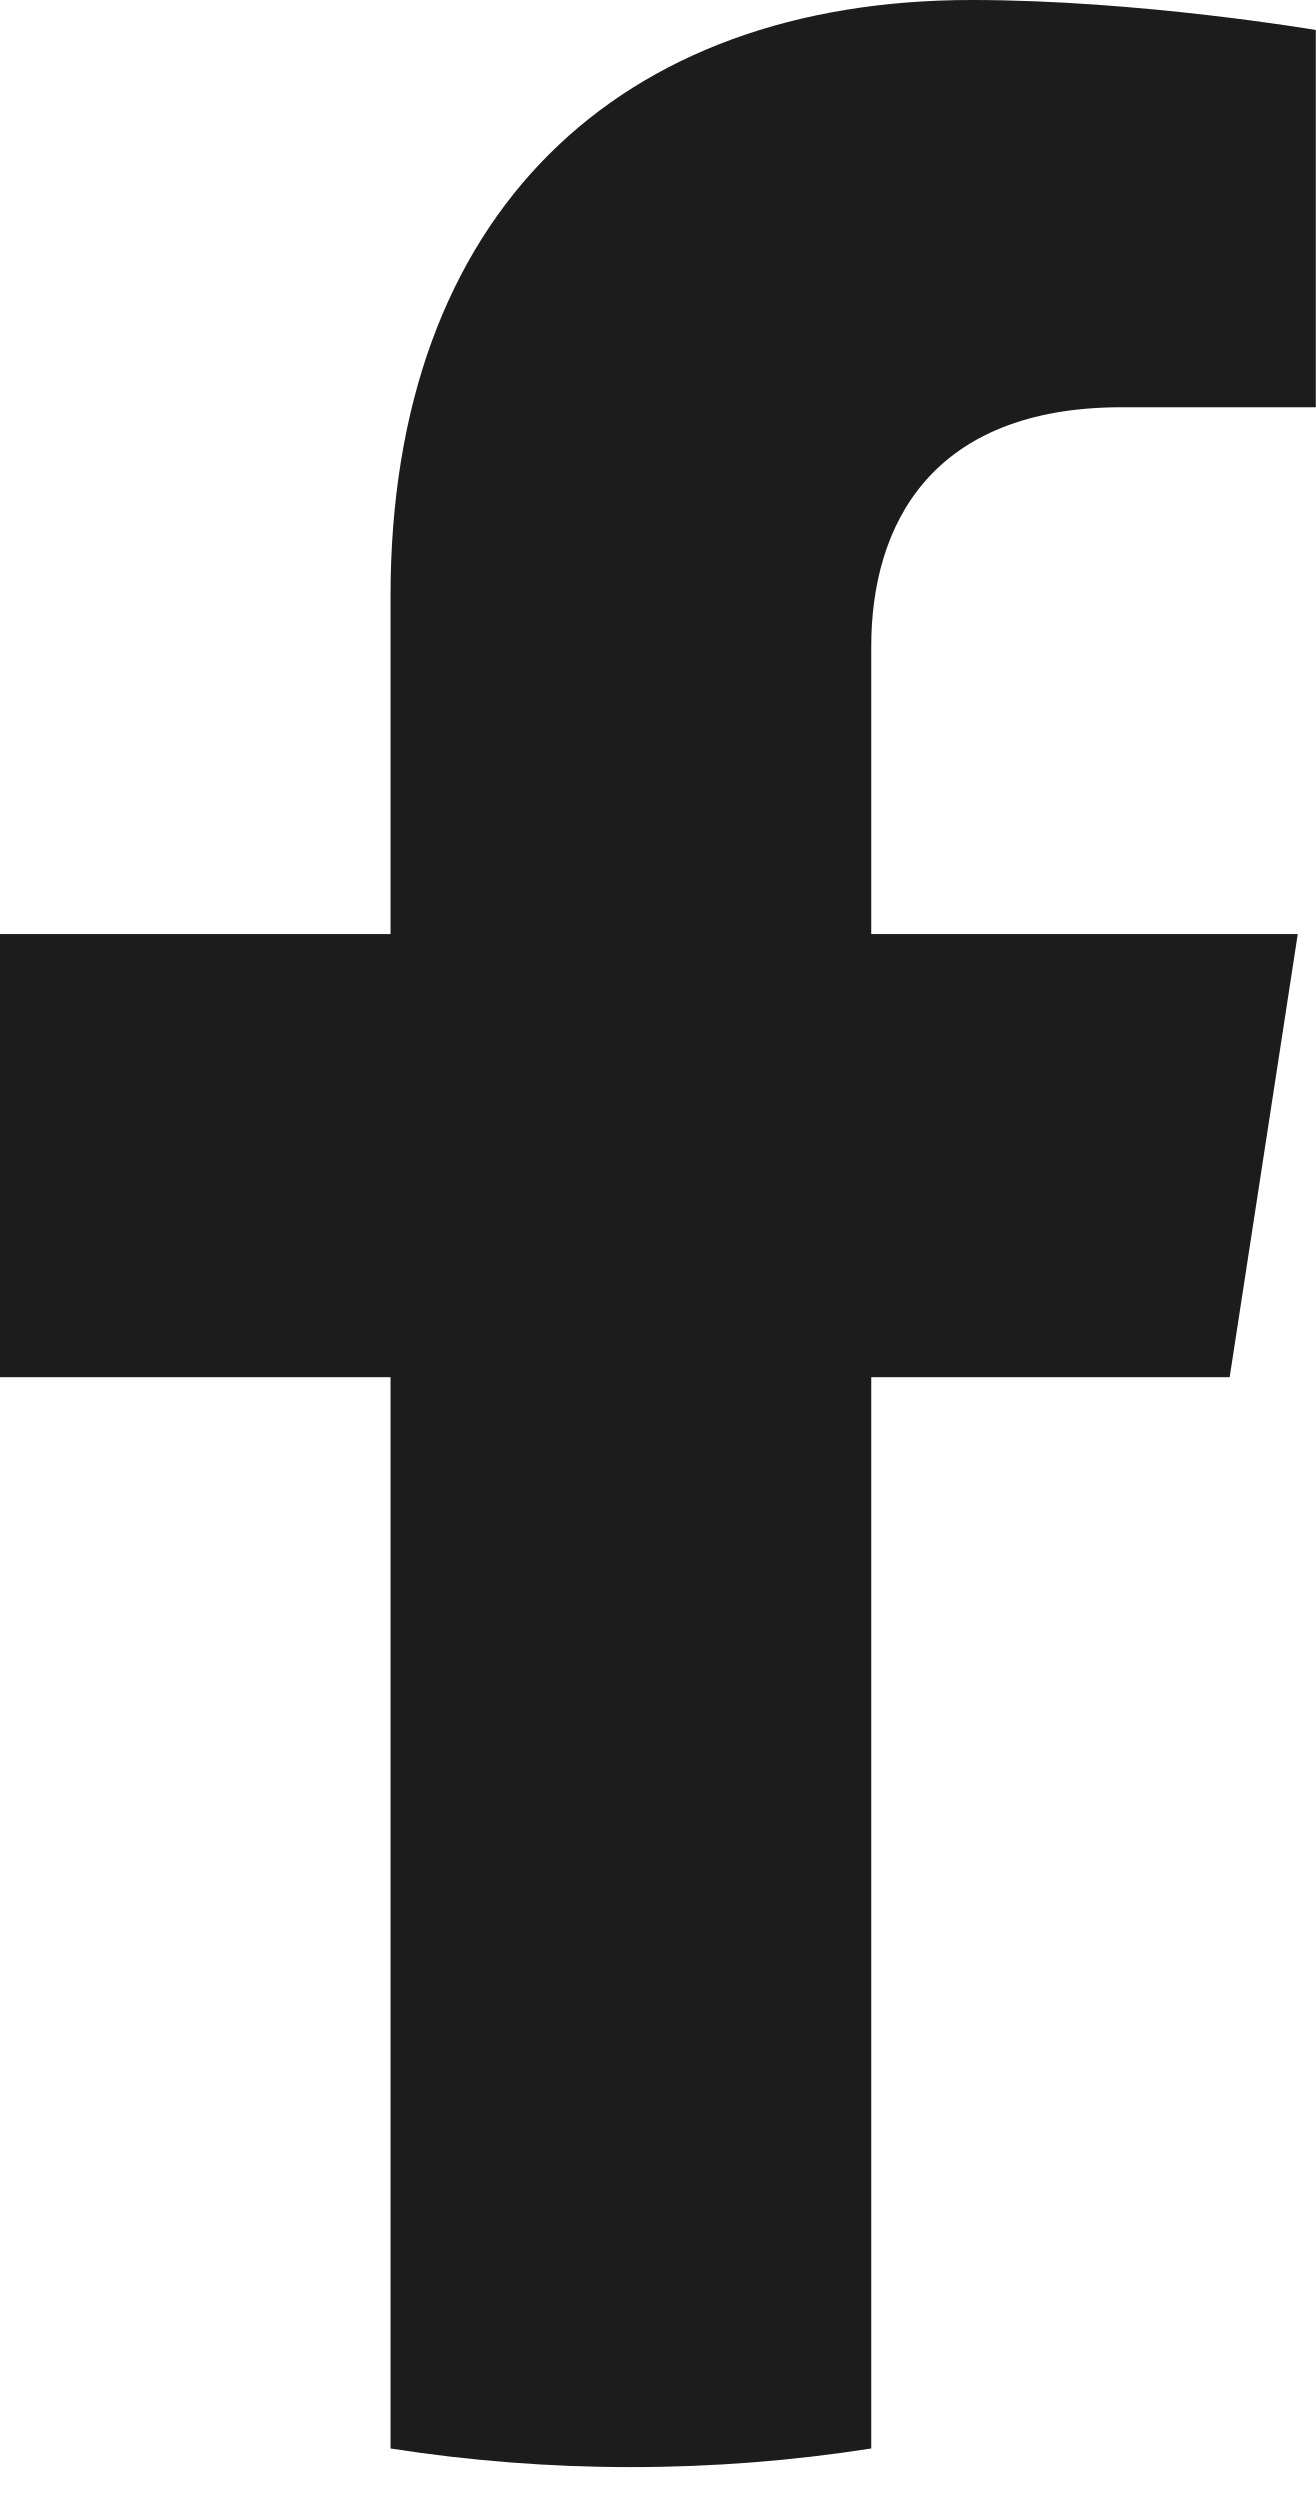
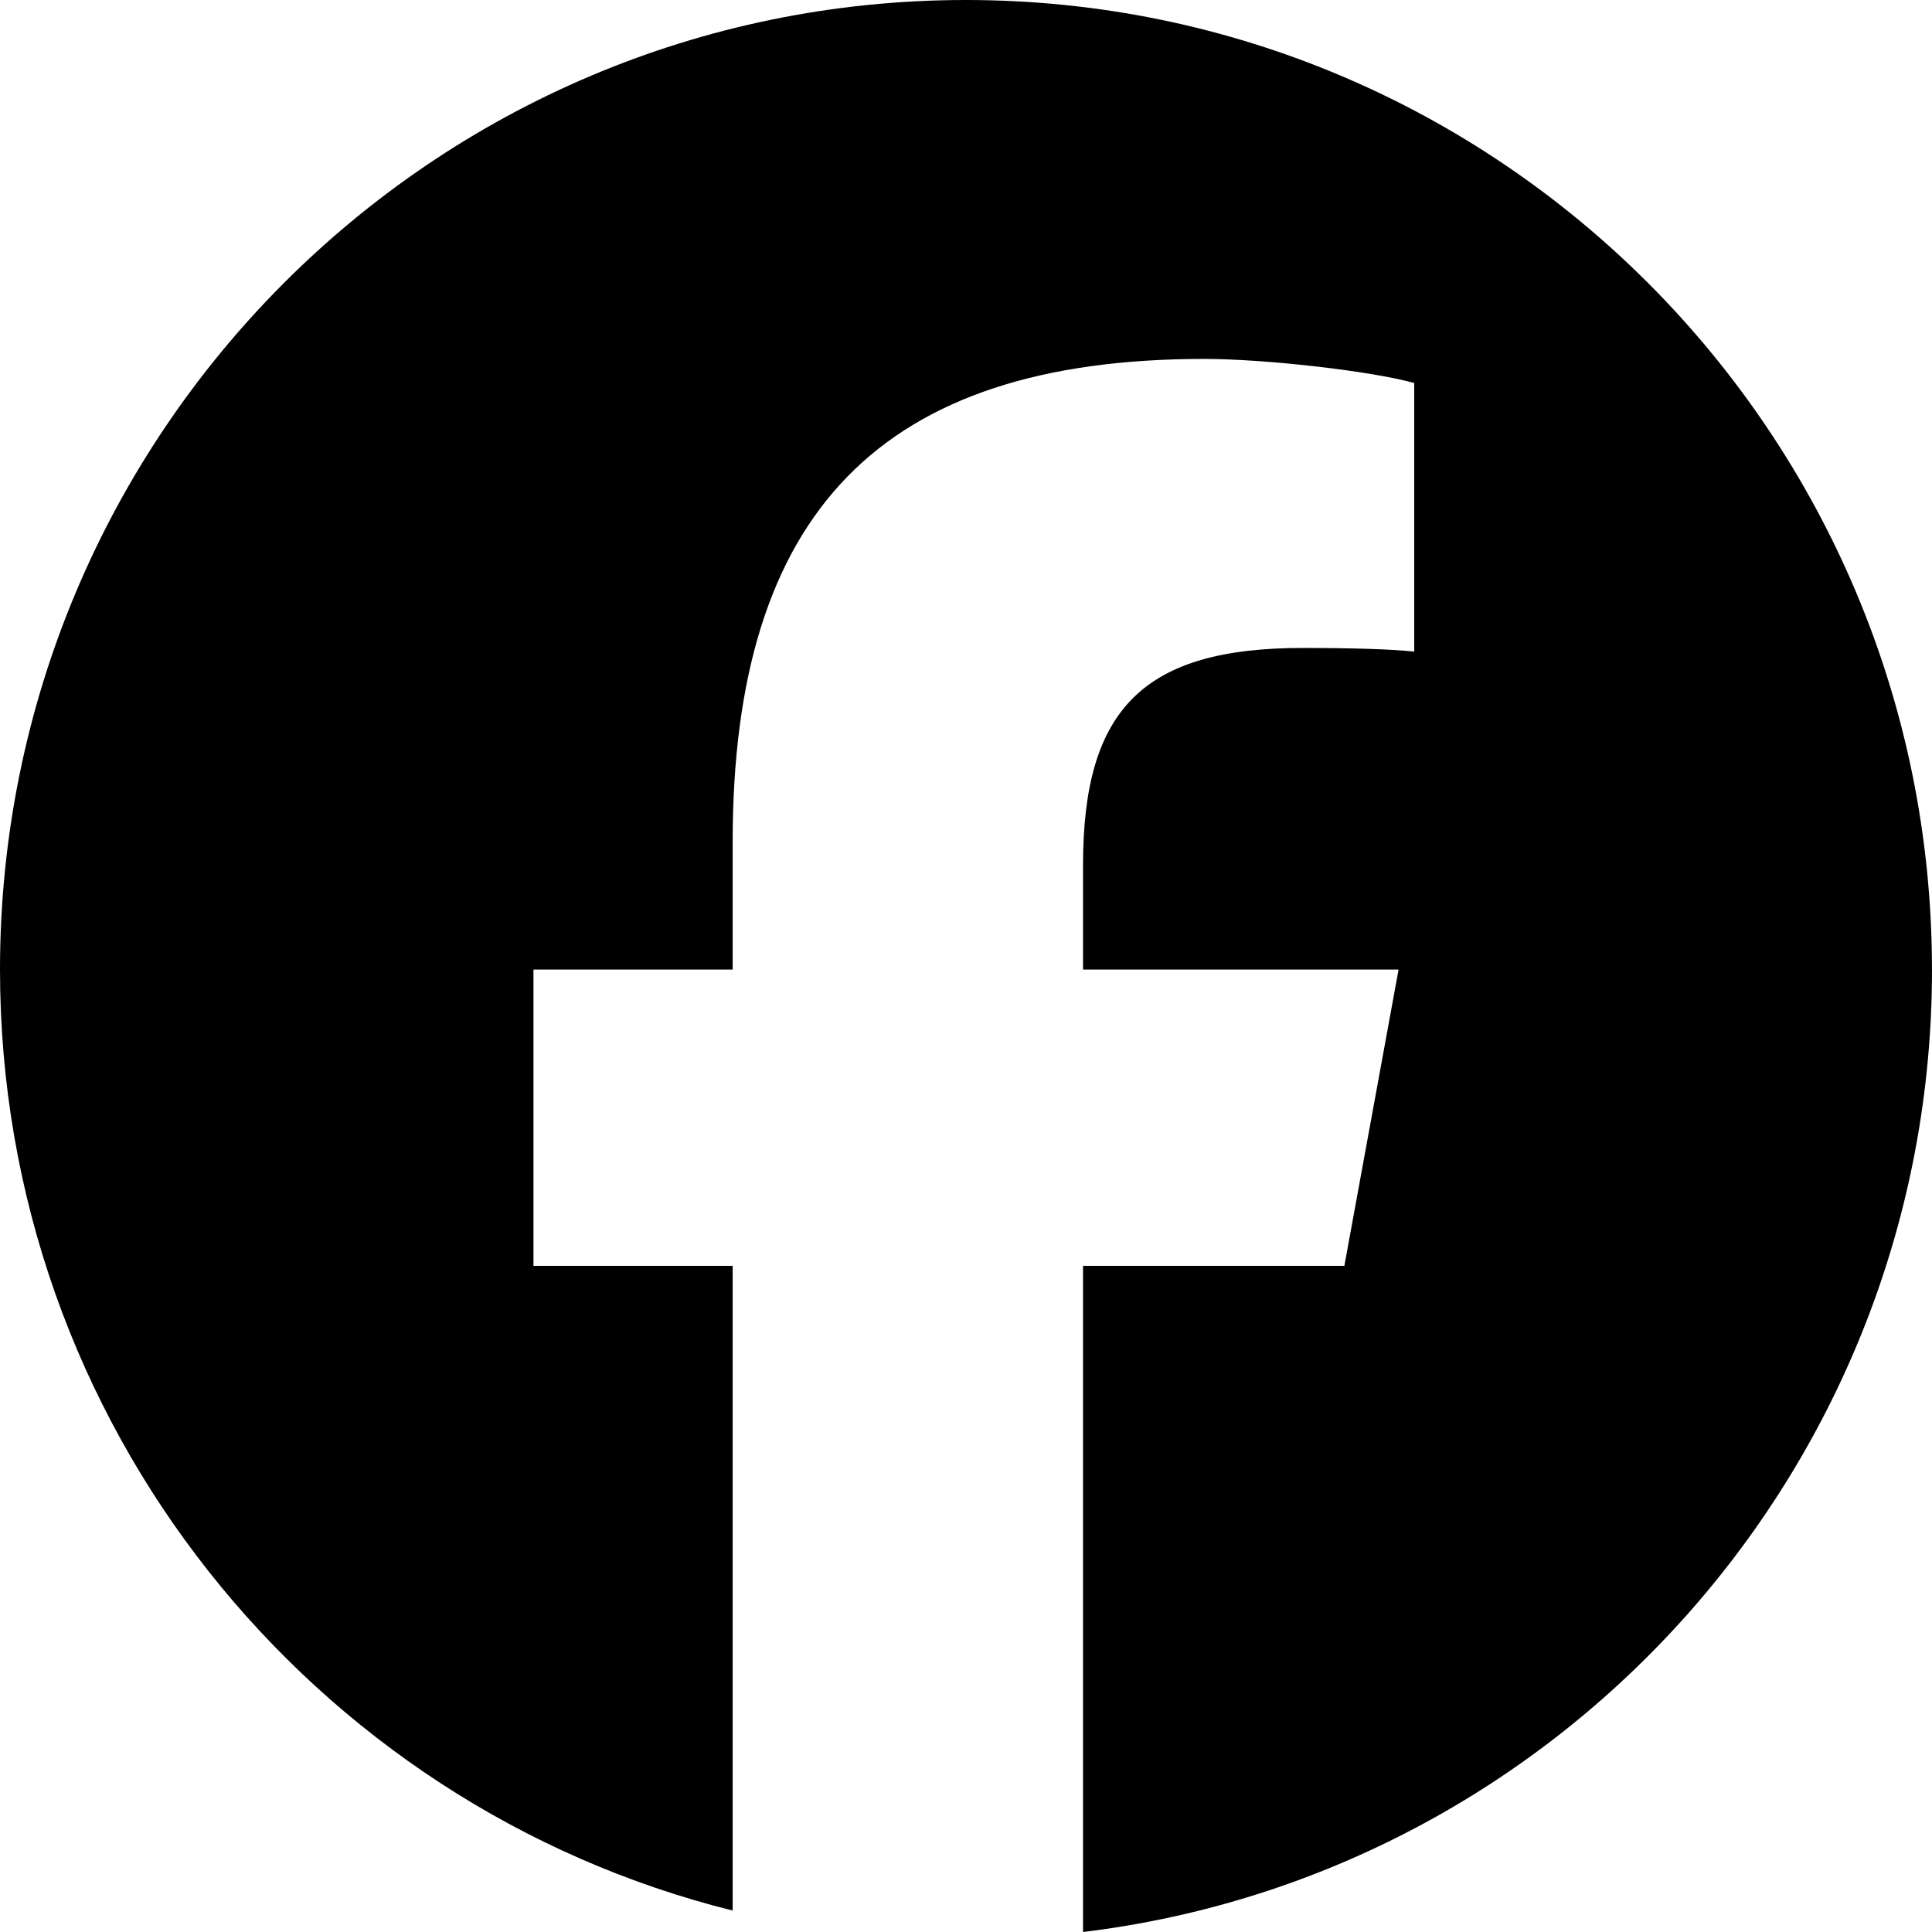
- <svg xmlns="http://www.w3.org/2000/svg" width="20" height="38" viewBox="0 0 20 38" fill="none">
-   <path d="M18.691 20.933L19.726 14.198H13.243V9.828C13.243 7.985 14.147 6.19 17.053 6.19H20V0.456C20 0.456 17.326 0 14.767 0C9.427 0 5.936 3.224 5.936 9.065V14.198H0V20.933H5.936V37.217C7.127 37.403 8.346 37.5 9.59 37.5C10.833 37.5 12.052 37.403 13.243 37.217V20.933H18.691Z" fill="#1D1C1C" />
+ <svg xmlns="http://www.w3.org/2000/svg" width="50" height="50" viewBox="0 0 50 50" fill="none">
+   <path d="M49.999 25.092C49.999 11.234 38.806 0 25 0C11.193 0 0 11.234 0 25.092C0 36.859 8.072 46.733 18.961 49.445V32.76H13.806V25.092H18.961V21.788C18.961 13.248 22.811 9.289 31.165 9.289C32.749 9.289 35.482 9.601 36.6 9.912V16.863C36.01 16.8 34.985 16.769 33.712 16.769C29.613 16.769 28.029 18.328 28.029 22.38V25.092H36.195L34.792 32.76H28.029V50C40.408 48.499 50 37.921 50 25.092H49.999Z" fill="black" />
</svg>
